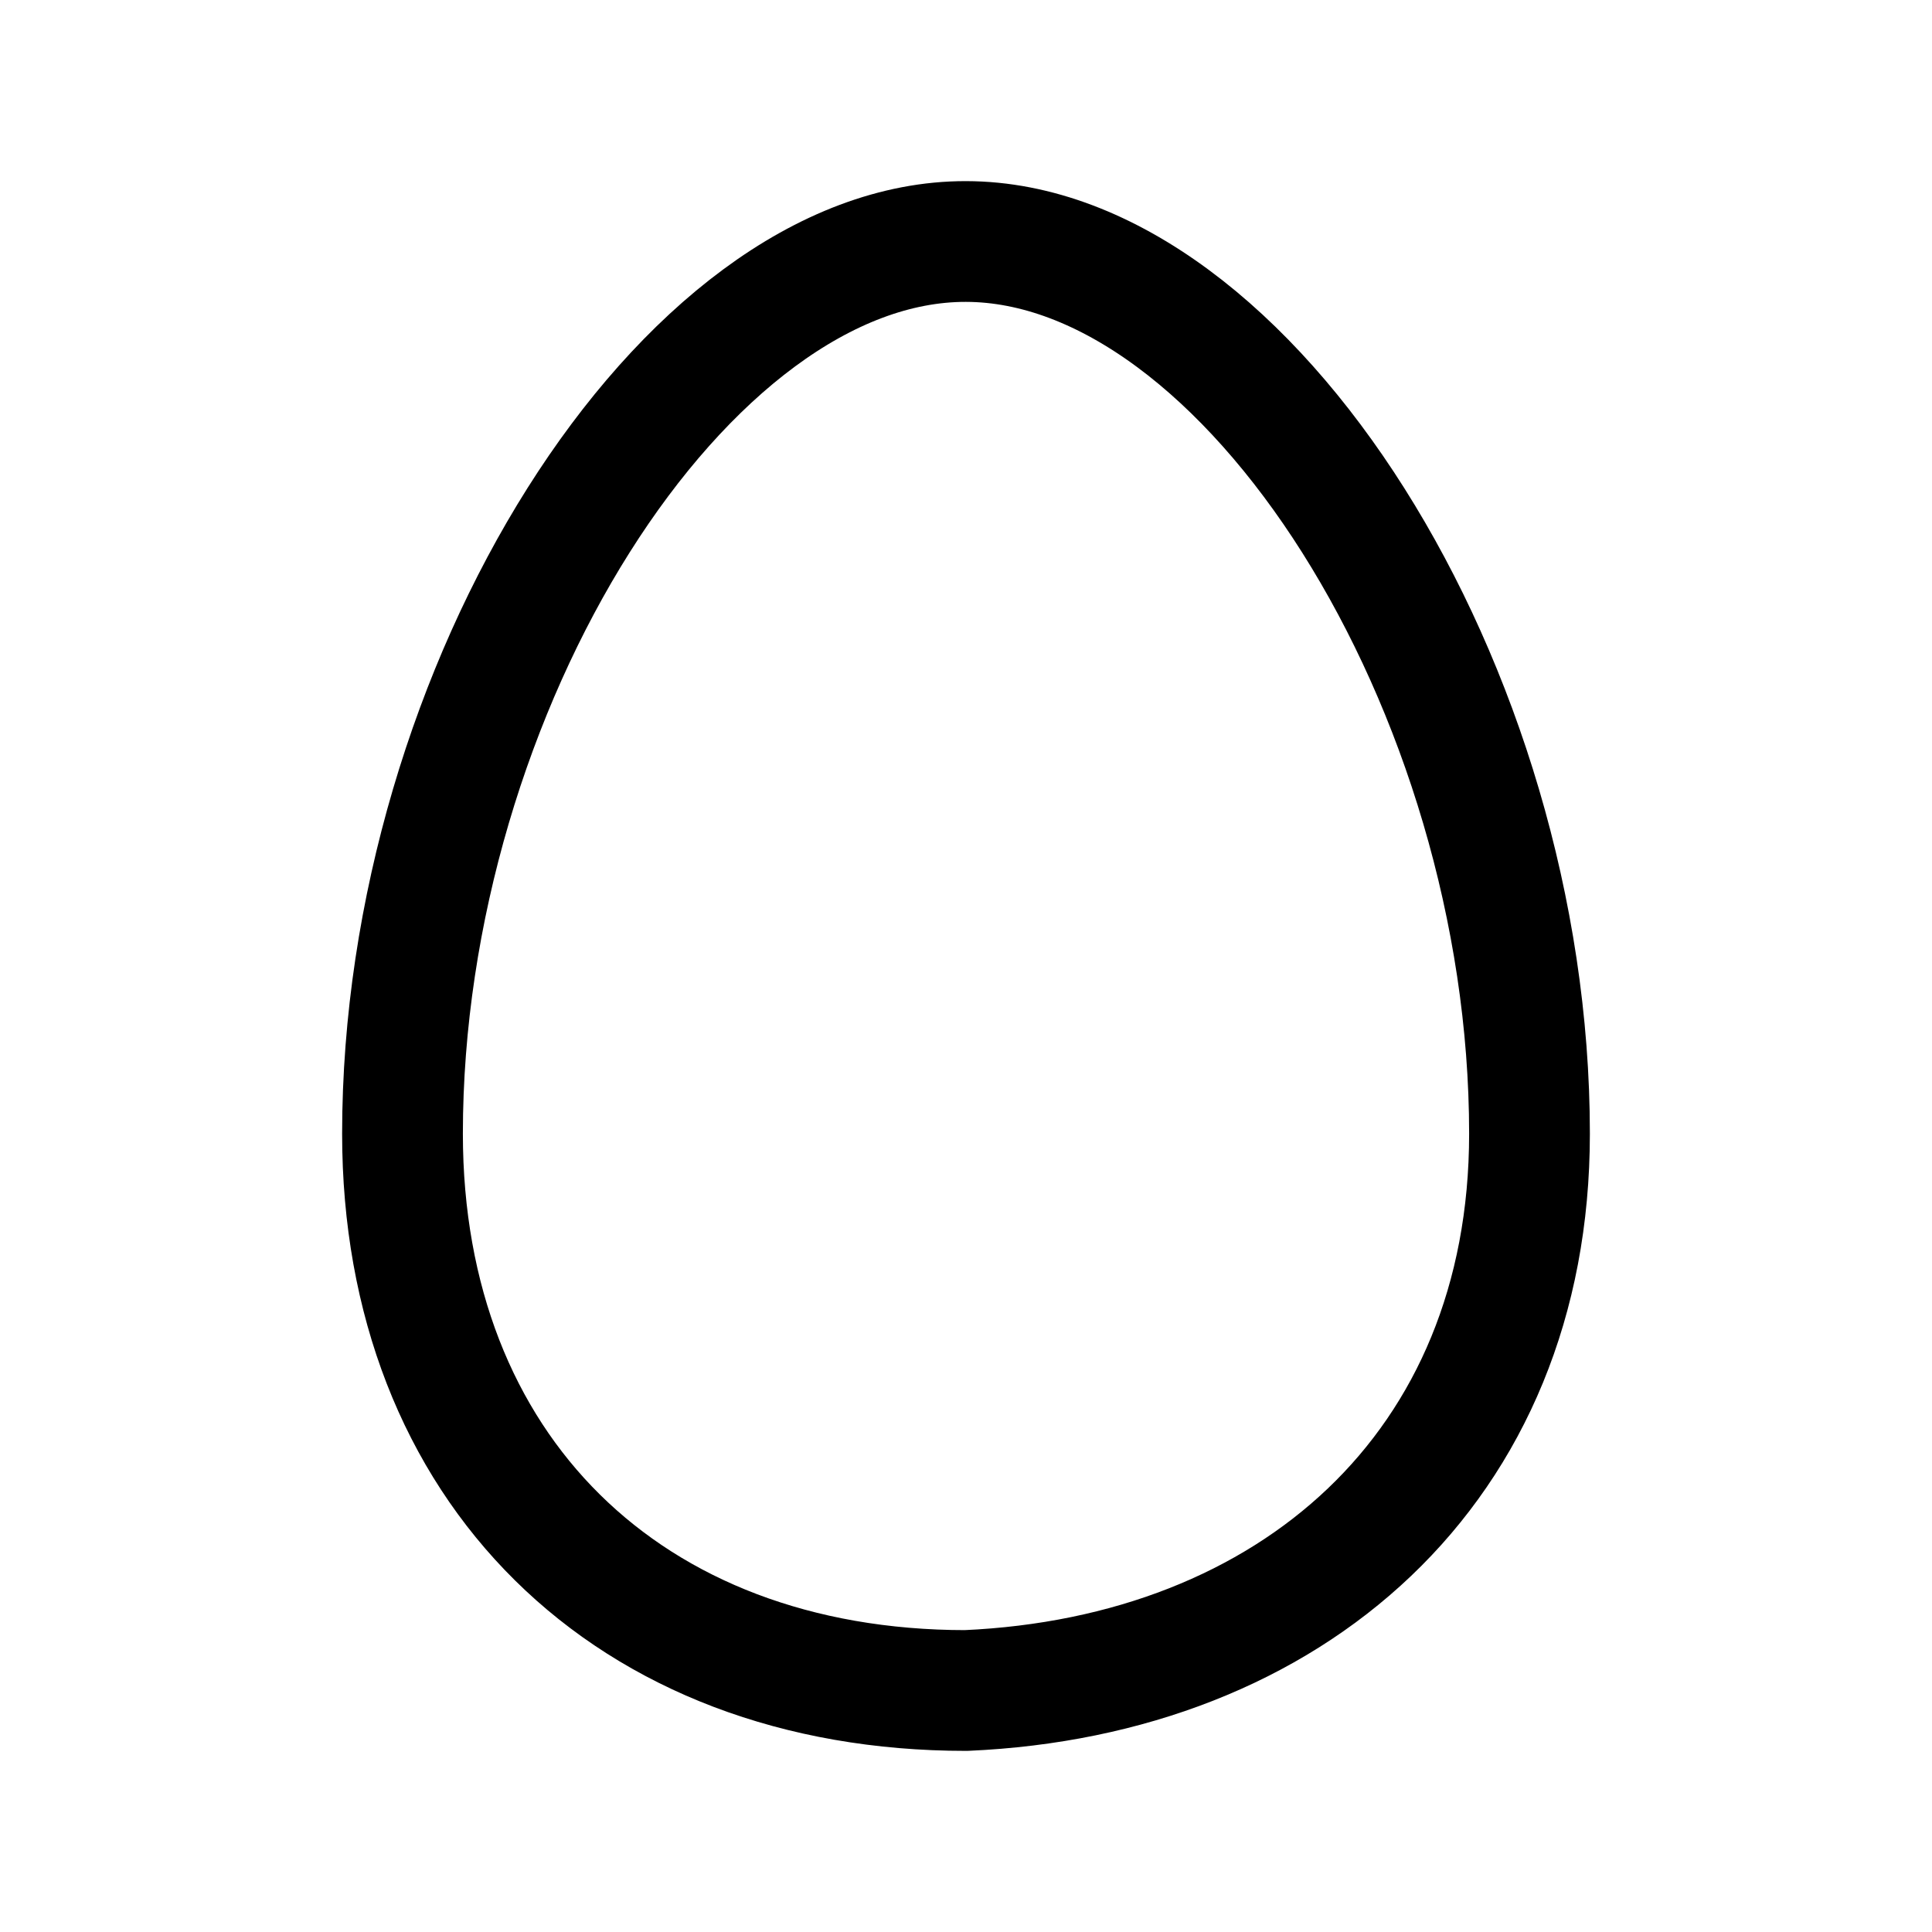
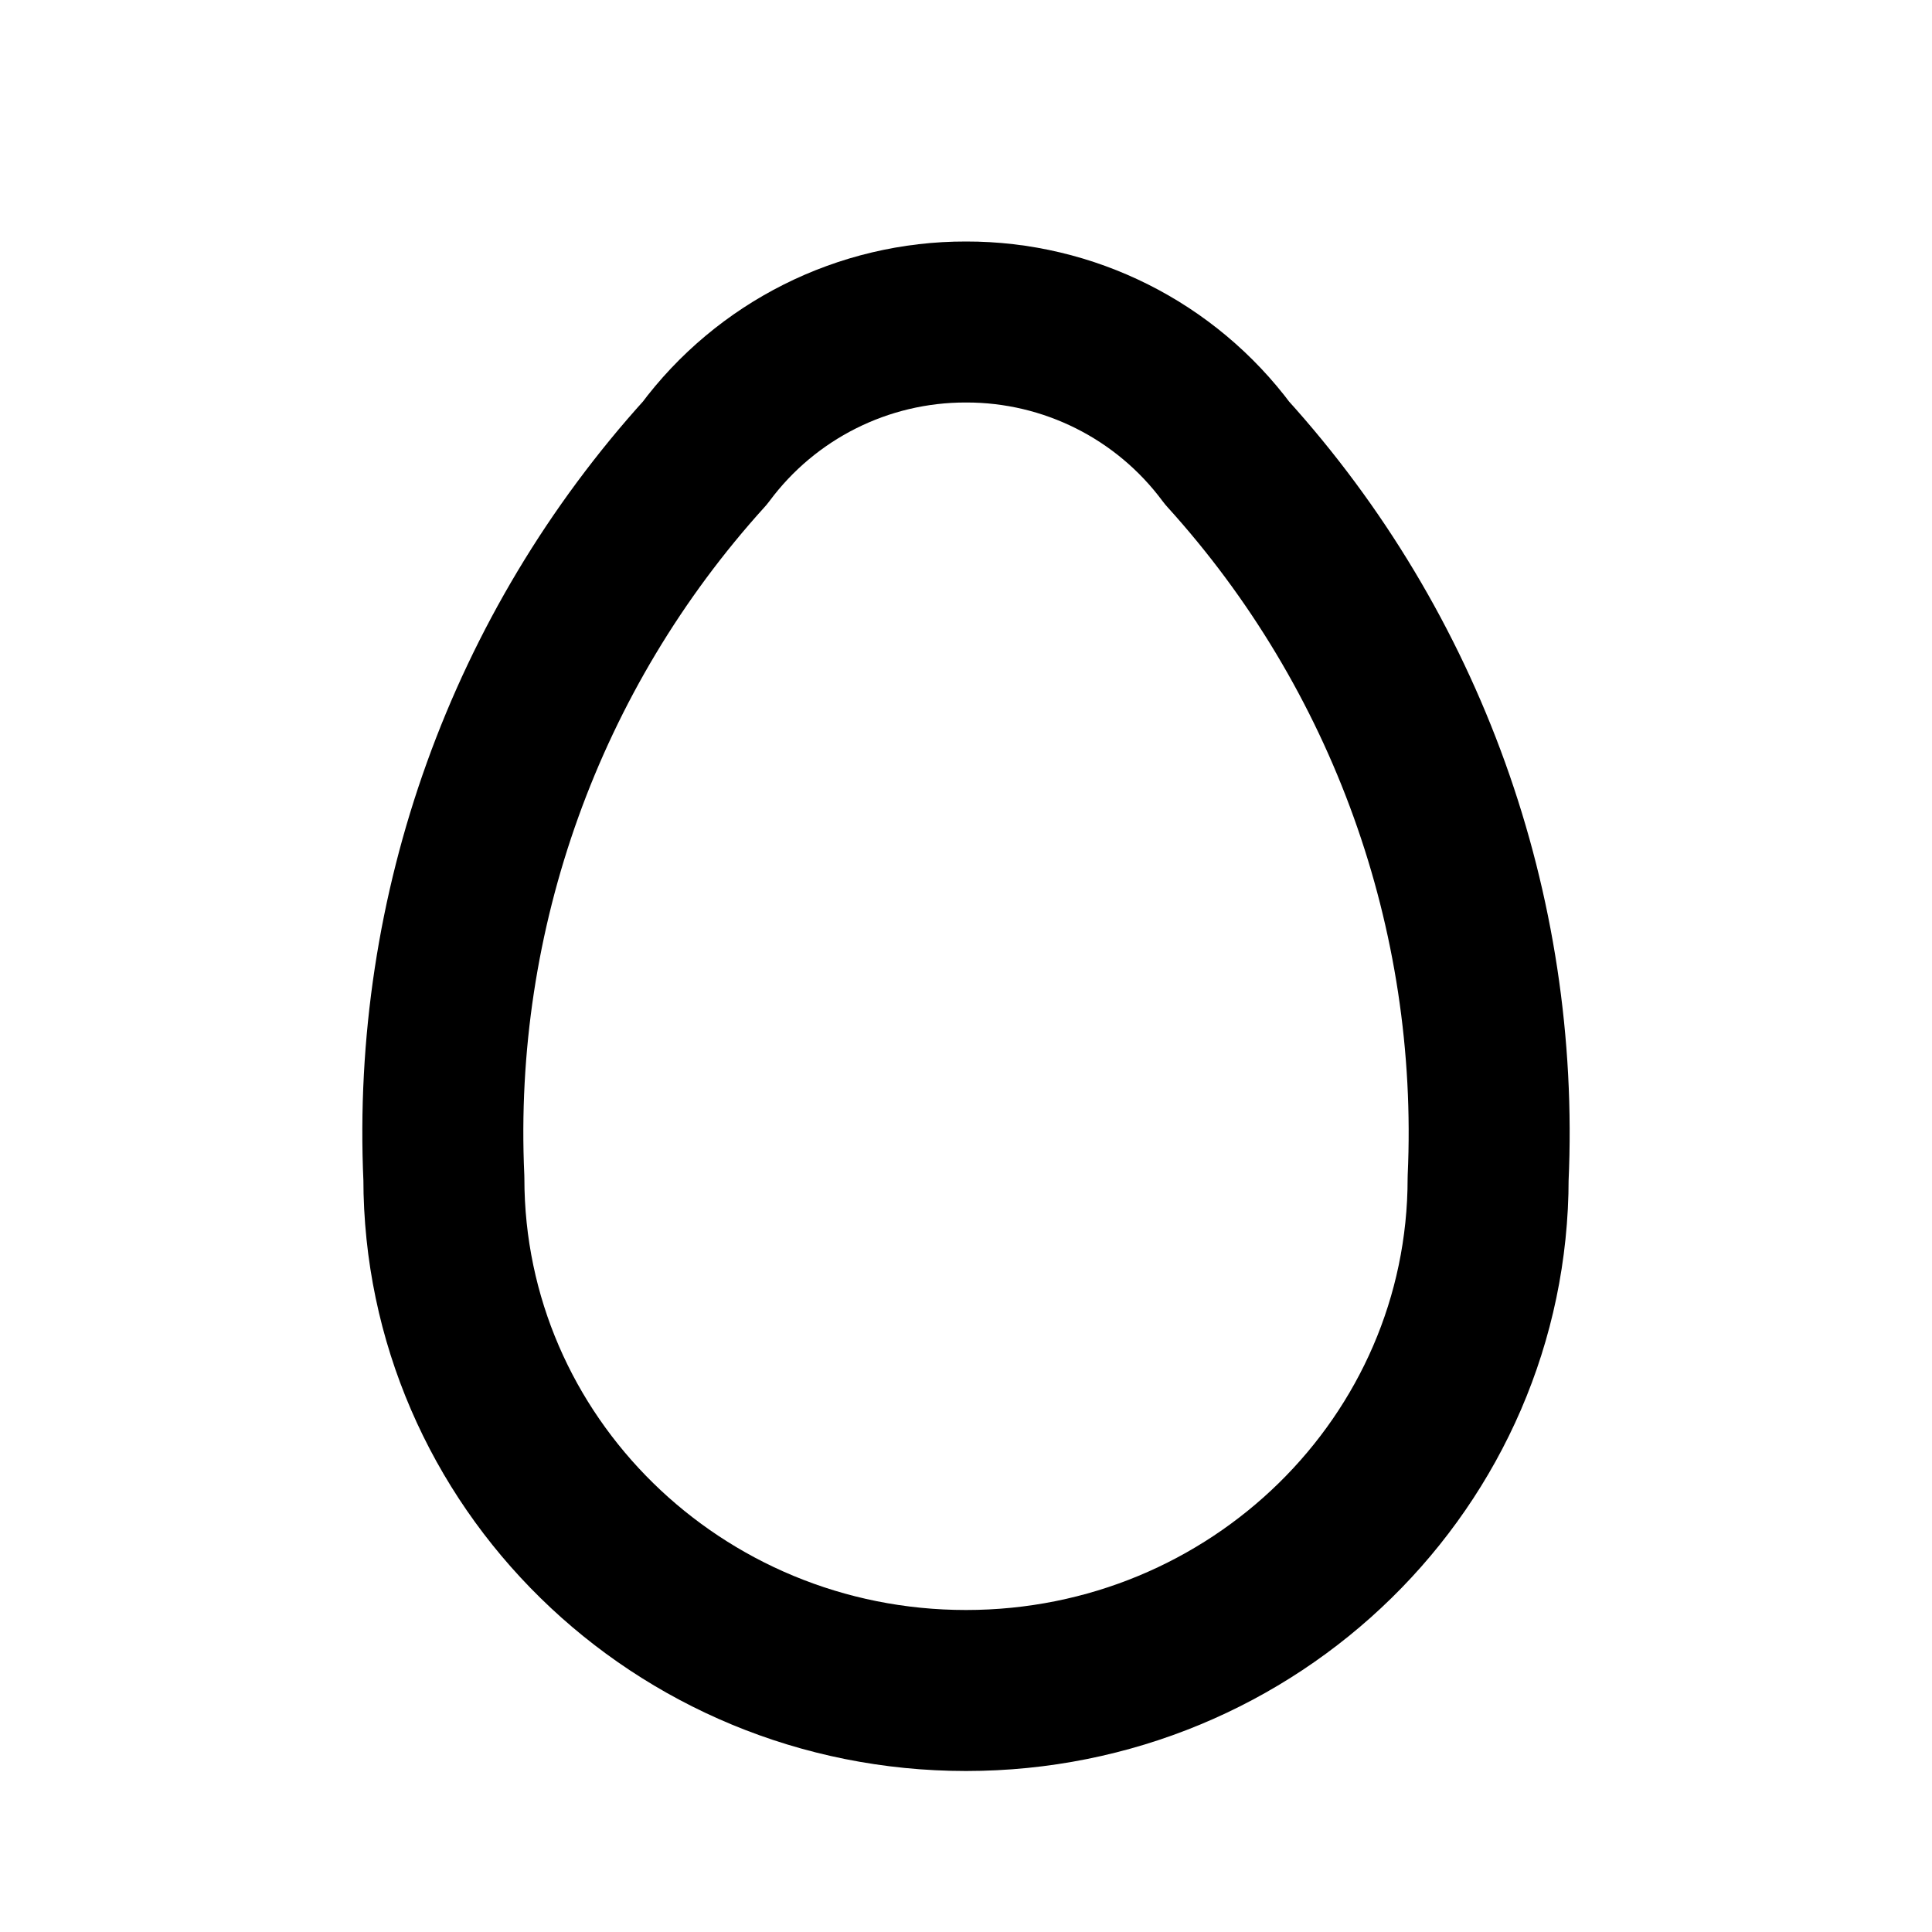
- <svg xmlns="http://www.w3.org/2000/svg" class="icon icon-tabler icon-tabler-egg" viewBox="0 0 24 24" stroke-width="1.5" stroke="currentColor" fill="none" stroke-linecap="round" stroke-linejoin="round">
-   <path stroke="none" d="M0 0h24v24H0z" fill="none" />
-   <path d="M19 14.083c0 4.154 -2.966 6.74 -7 6.917c-4.2 0 -7 -2.763 -7 -6.917c0 -5.538 3.5 -11.09 7 -11.083c3.5 .007 7 5.545 7 11.083z" />
+ <svg xmlns="http://www.w3.org/2000/svg" viewBox="0 0 24 24">
+   <path fill="none" stroke="currentColor" stroke-linecap="round" stroke-linejoin="round" stroke-width="2" d="M5.514 14.639C5.514 18.152 8.418 21 12 21s6.486-2.848 6.486-6.361a12.57 12.57 0 0 0-3.243-9.012A4.03 4.03 0 0 0 12 4a4.03 4.03 0 0 0-3.243 1.627 12.57 12.57 0 0 0-3.243 9.012" />
</svg>
